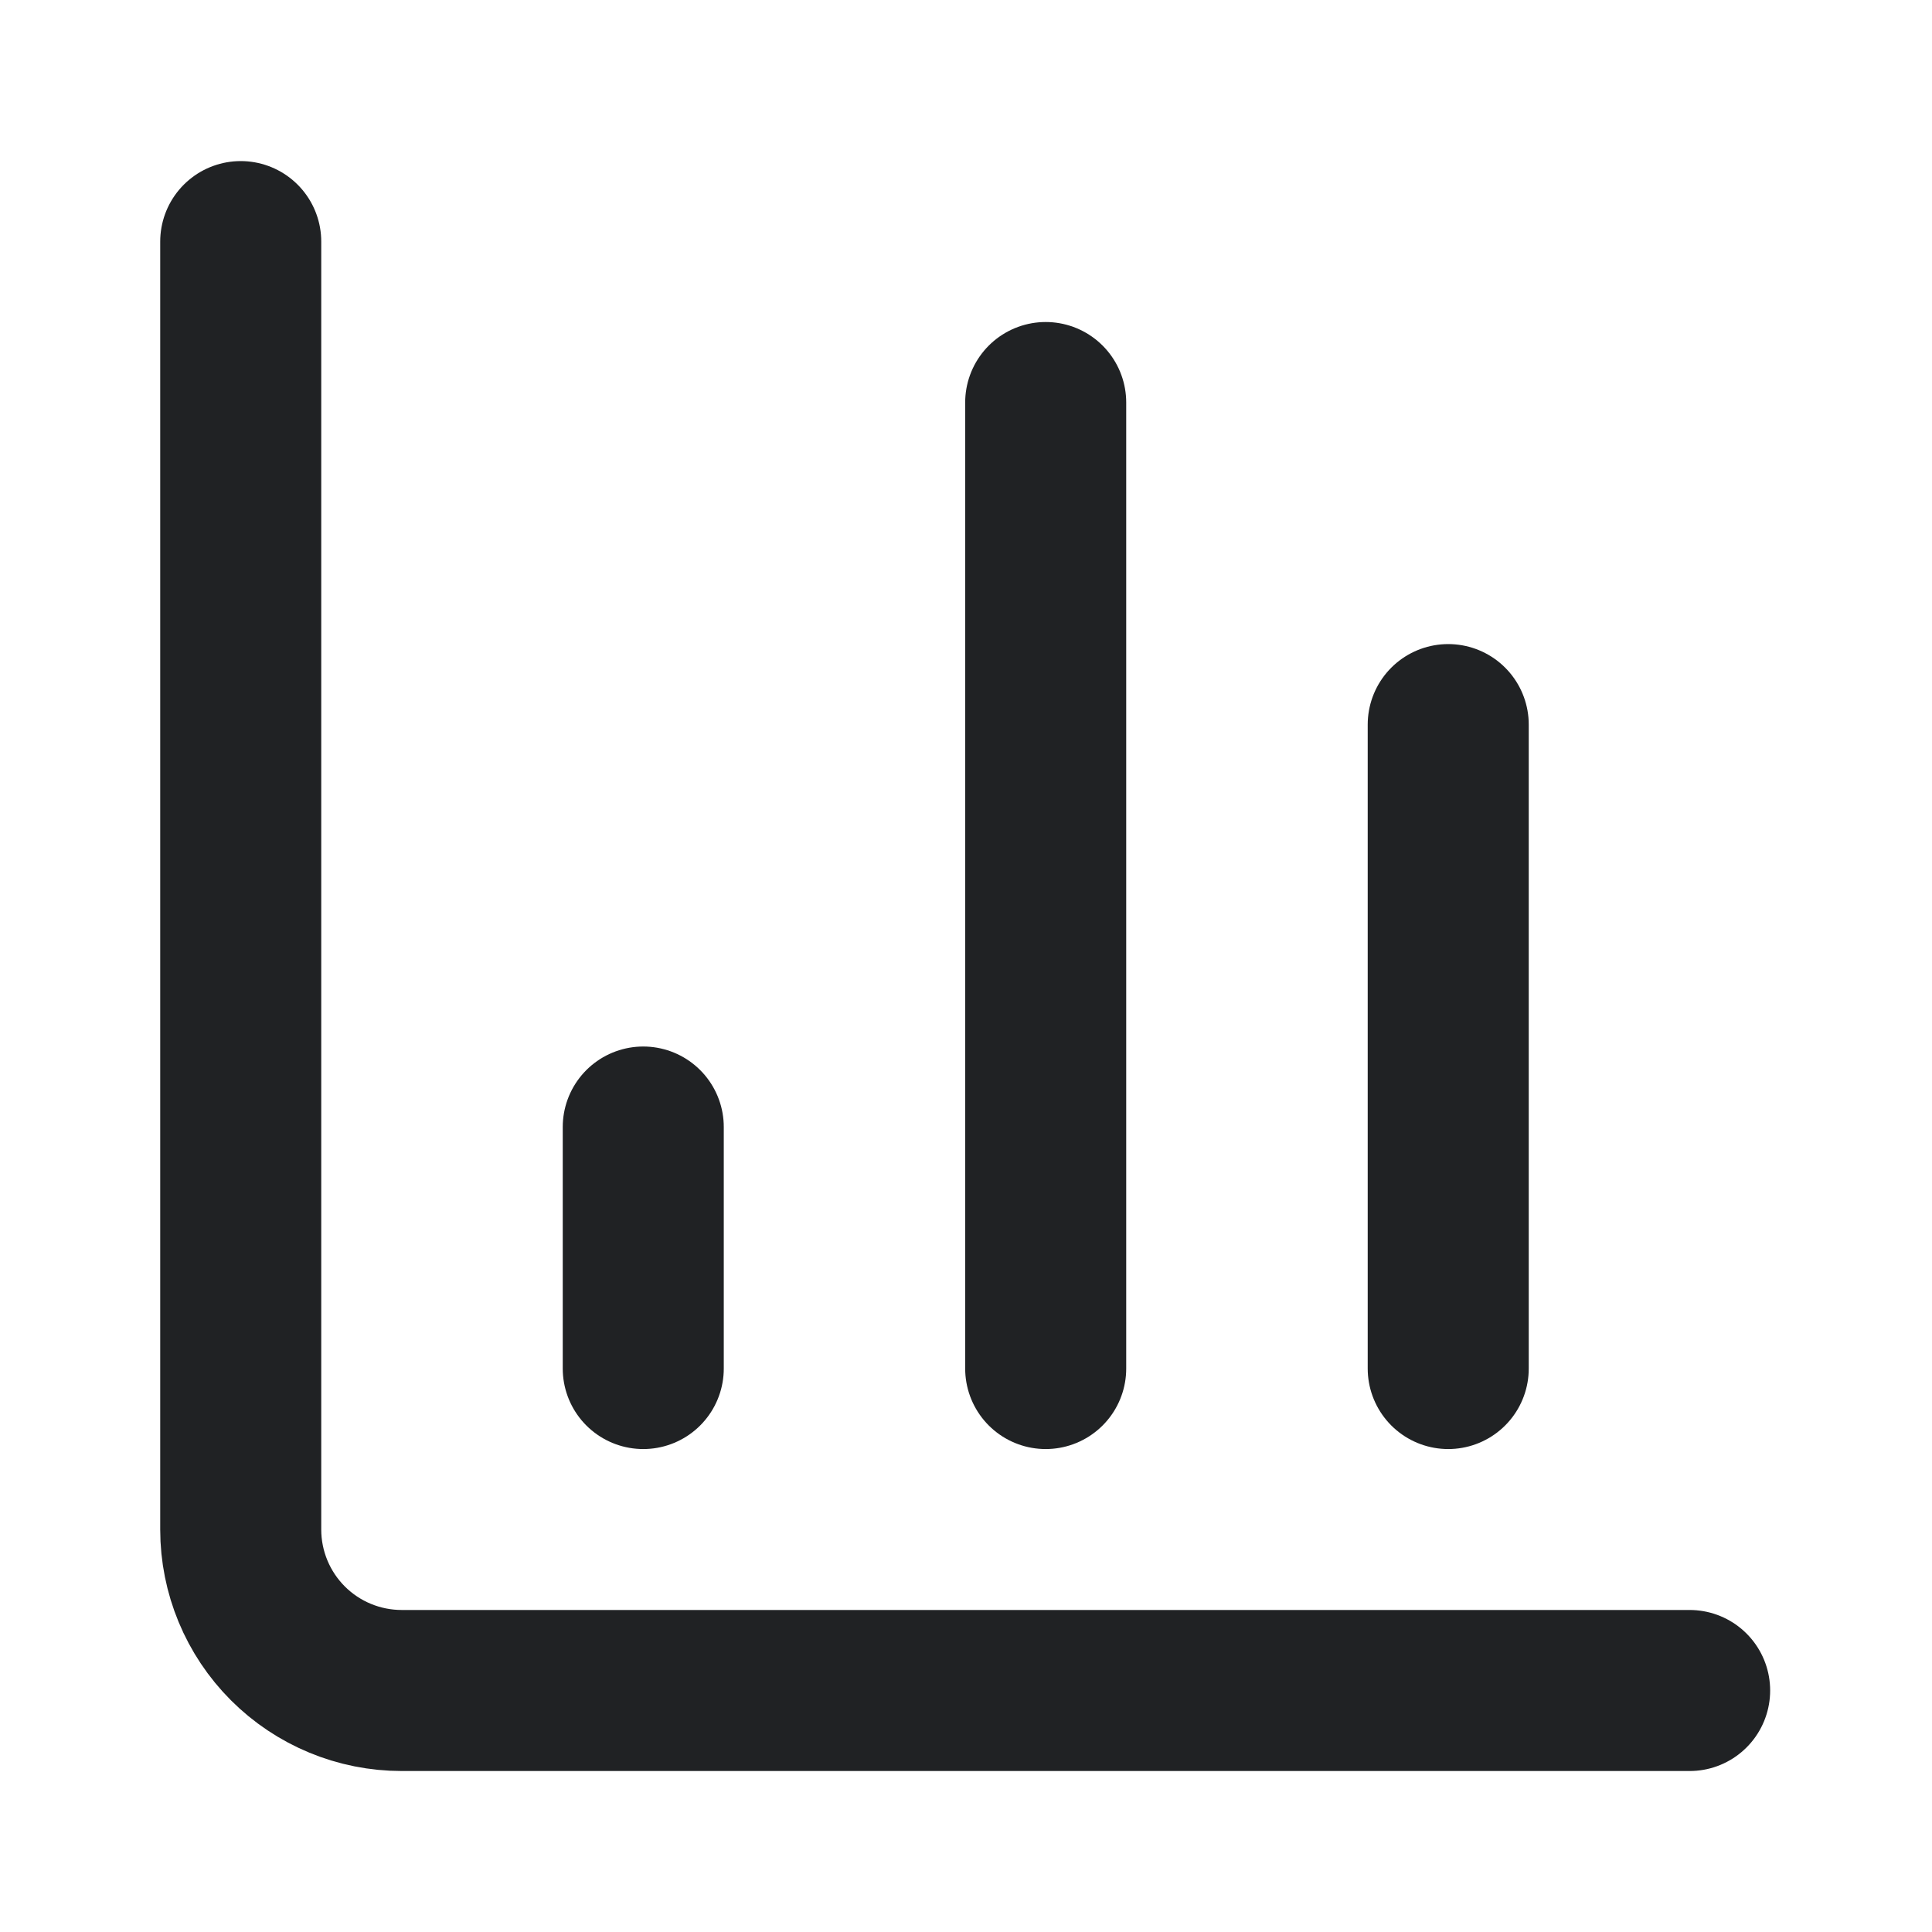
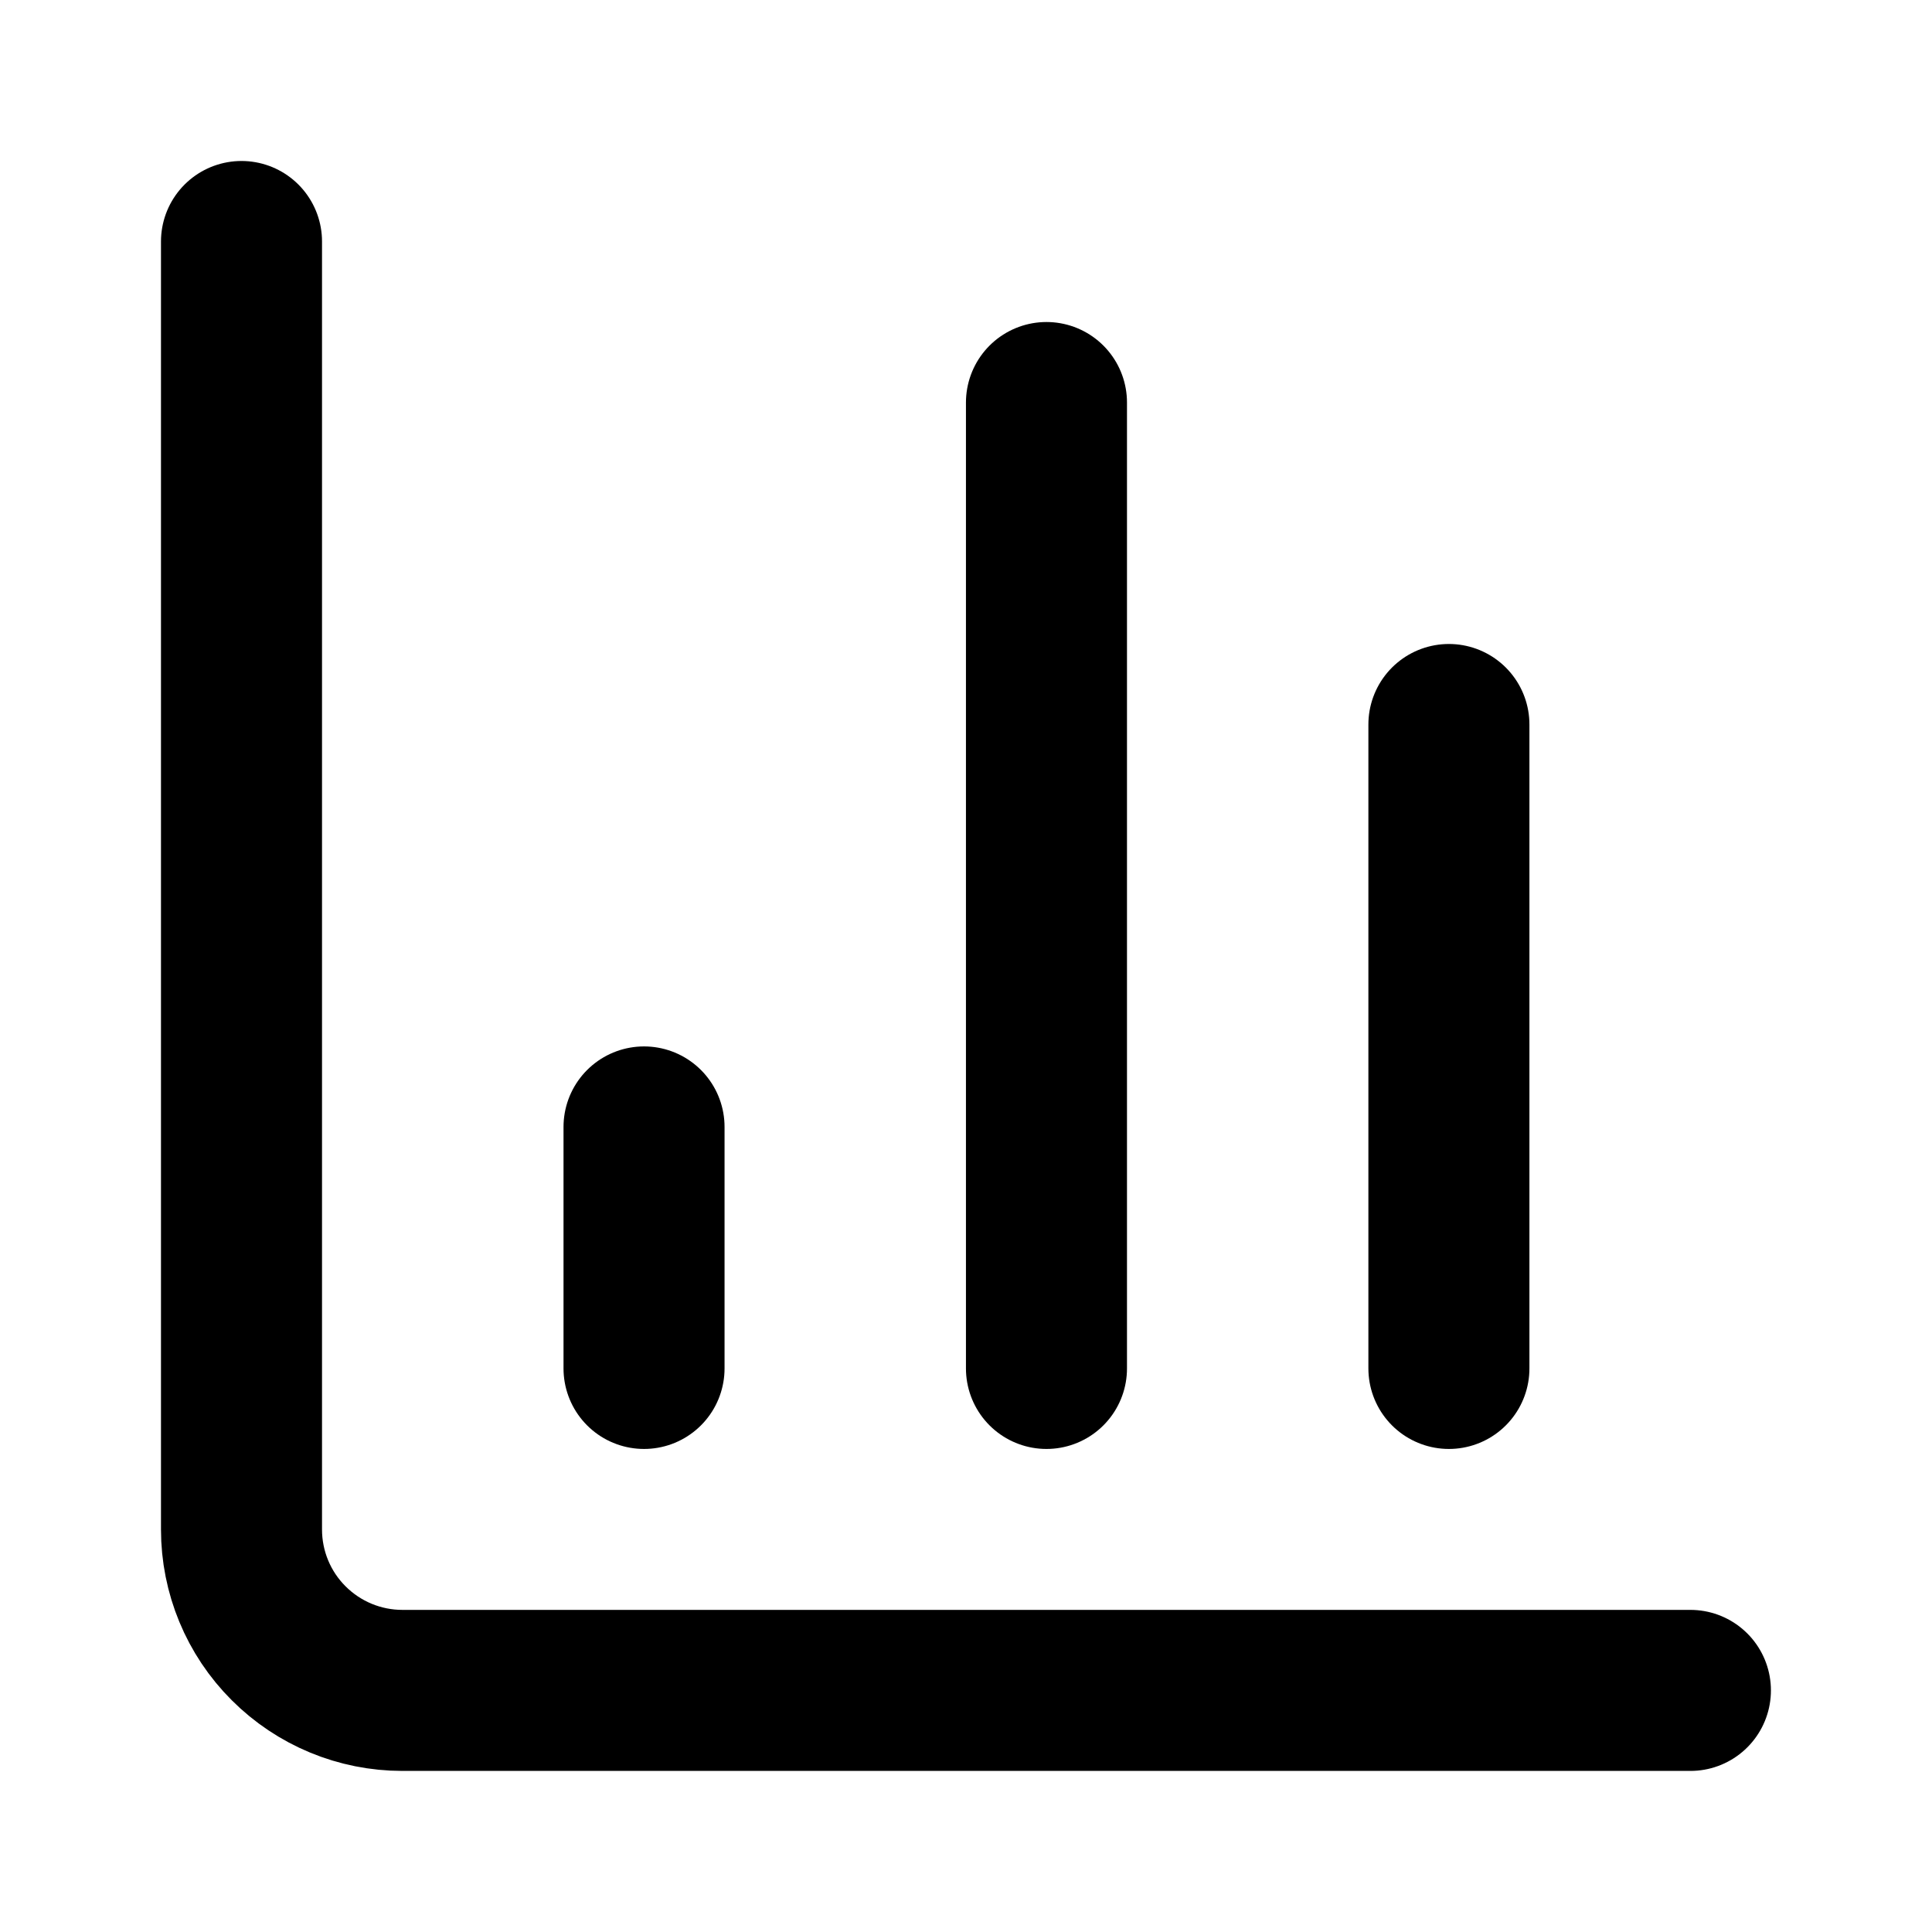
<svg xmlns="http://www.w3.org/2000/svg" width="20" height="20" viewBox="0 0 20 20" fill="none">
-   <path d="M2.492 2.501V15.834C2.492 16.276 2.668 16.7 2.98 17.012C3.293 17.325 3.717 17.5 4.159 17.5H17.491" stroke="#202224" stroke-width="1.667" stroke-linecap="round" stroke-linejoin="round" />
-   <path d="M14.992 14.167V7.501" stroke="#202224" stroke-width="1.667" stroke-linecap="round" stroke-linejoin="round" />
-   <path d="M10.825 14.167V4.167" stroke="#202224" stroke-width="1.667" stroke-linecap="round" stroke-linejoin="round" />
-   <path d="M6.659 14.167V11.667" stroke="#202224" stroke-width="1.667" stroke-linecap="round" stroke-linejoin="round" />
+   <path d="M2.5 2.5V15.833C2.5 16.275 2.675 16.699 2.988 17.011C3.301 17.324 3.724 17.499 4.166 17.499H17.499" stroke="black" stroke-width="1.667" stroke-linecap="round" stroke-linejoin="round" />
+   <path d="M14.999 14.166V7.5" stroke="black" stroke-width="1.667" stroke-linecap="round" stroke-linejoin="round" />
+   <path d="M10.833 14.166V4.167" stroke="black" stroke-width="1.667" stroke-linecap="round" stroke-linejoin="round" />
+   <path d="M6.667 14.166V11.666" stroke="black" stroke-width="1.667" stroke-linecap="round" stroke-linejoin="round" />
</svg>
